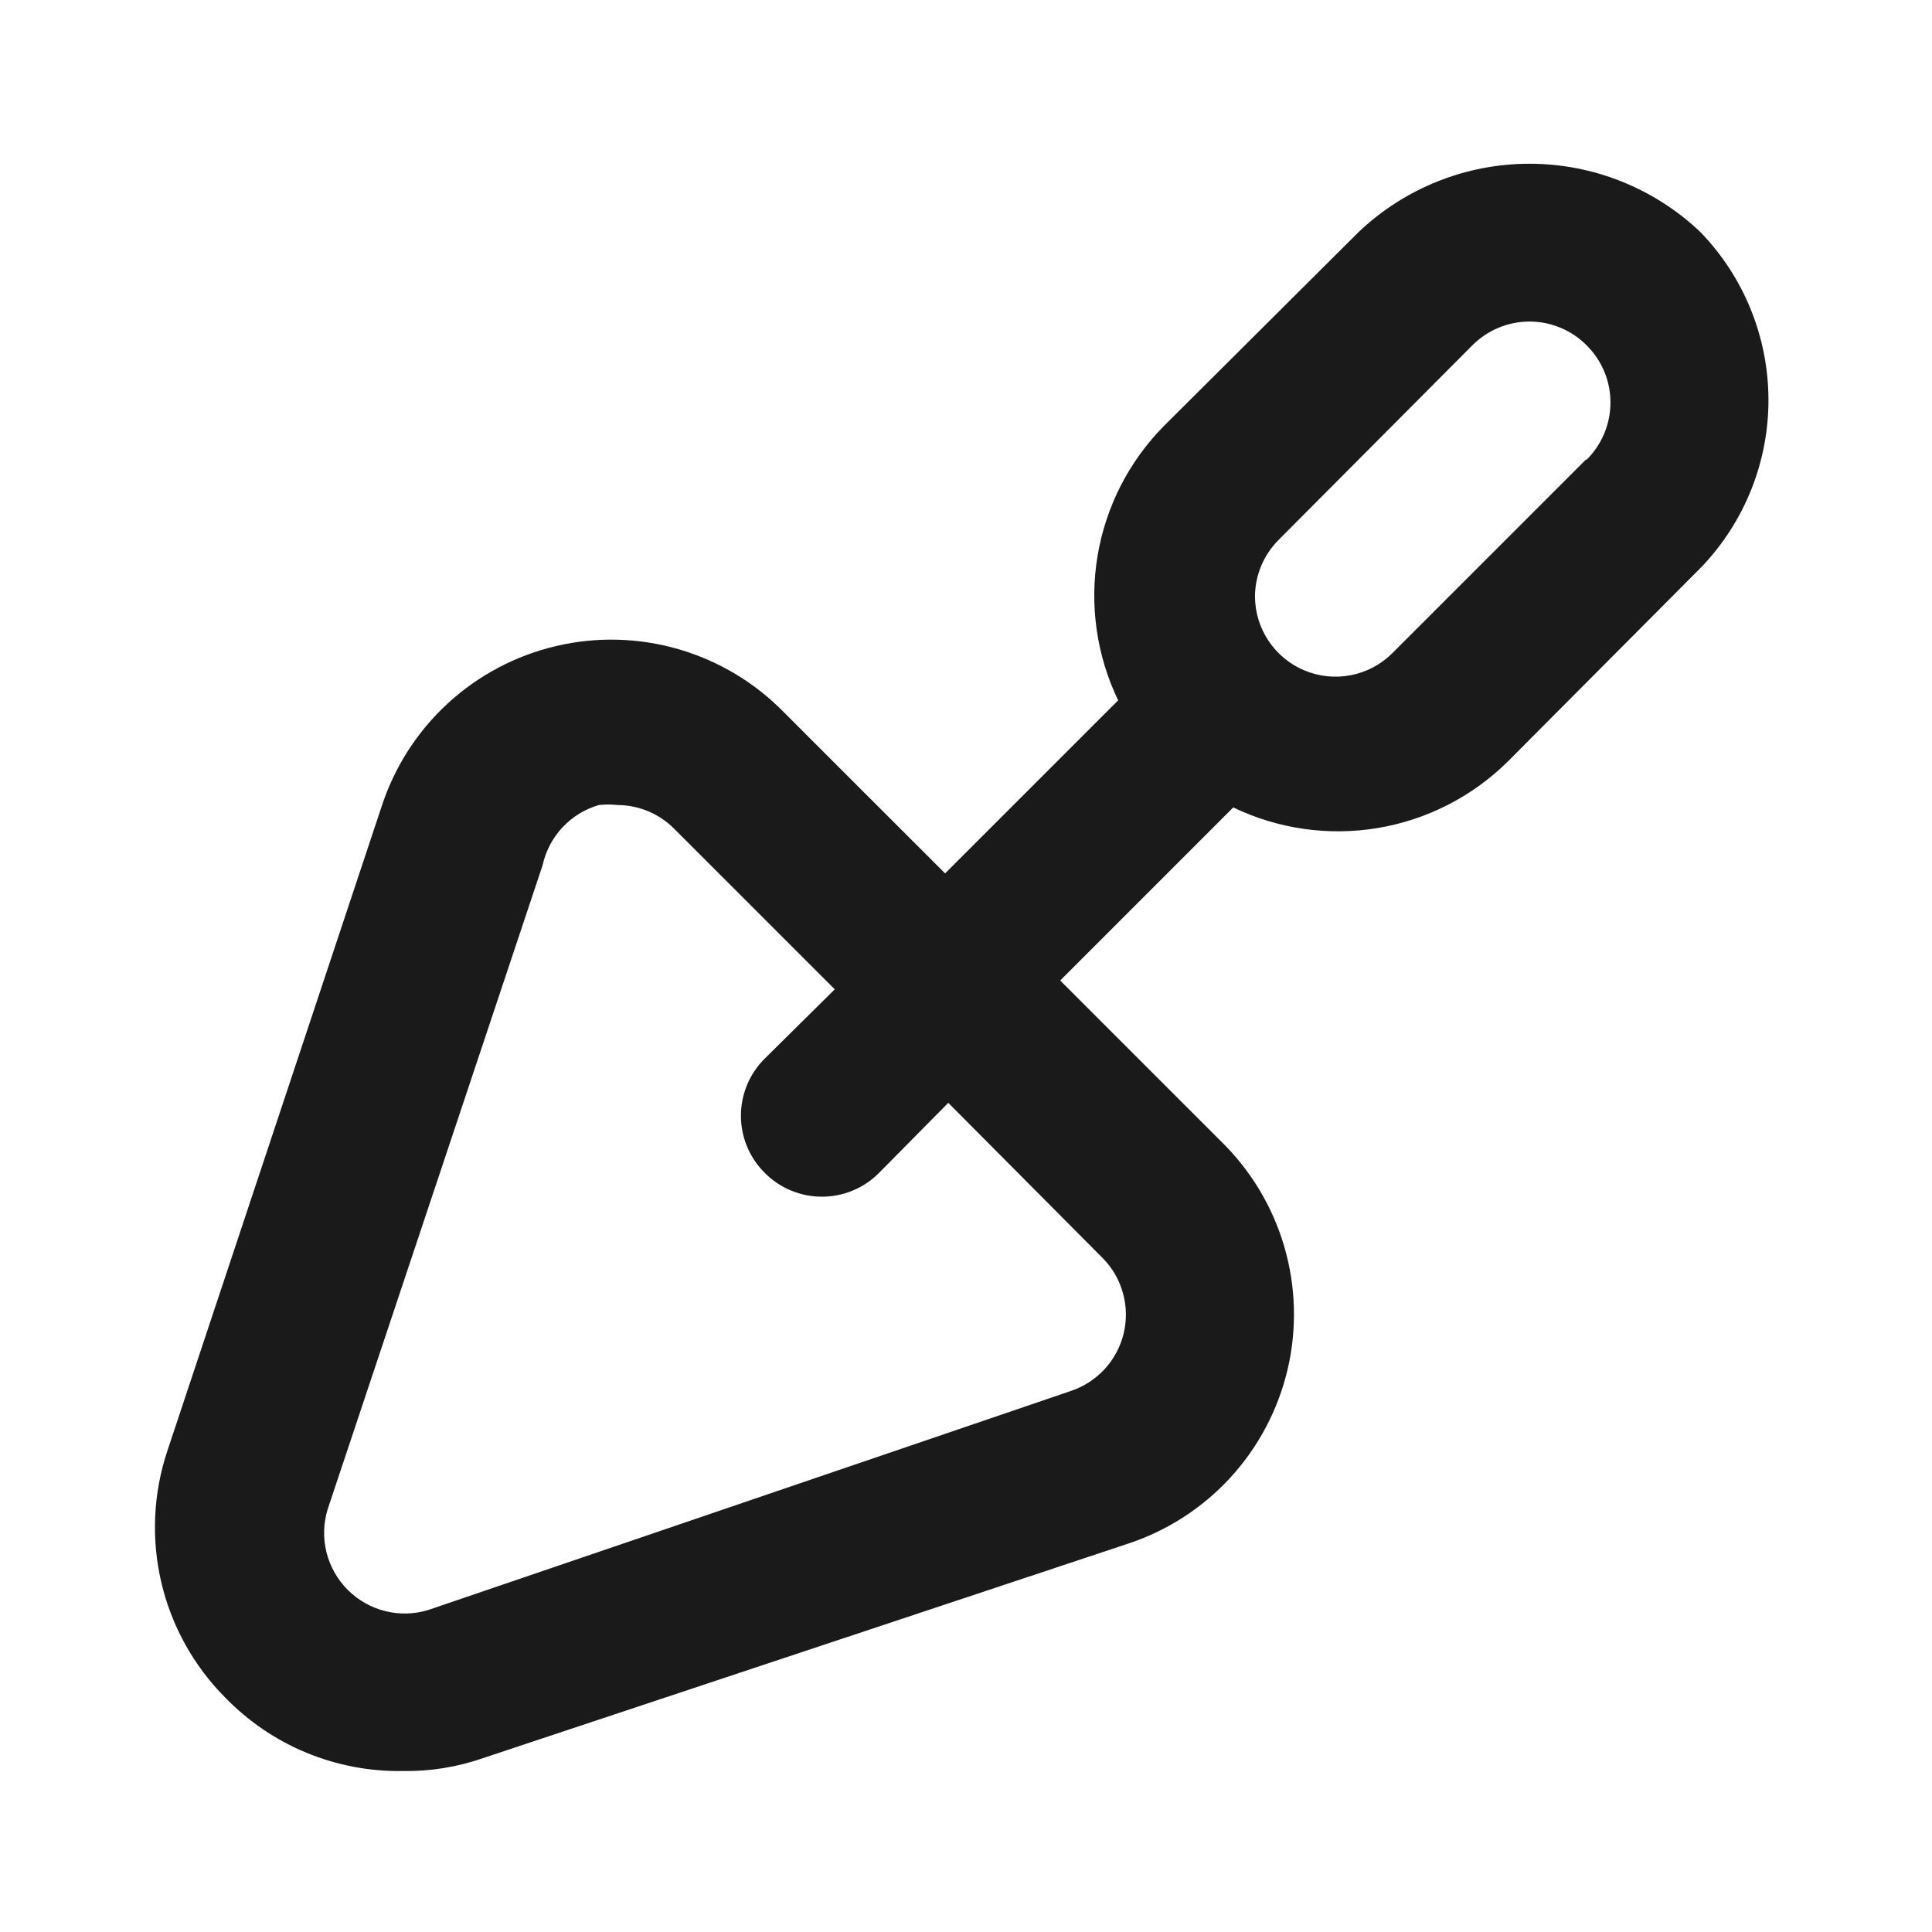
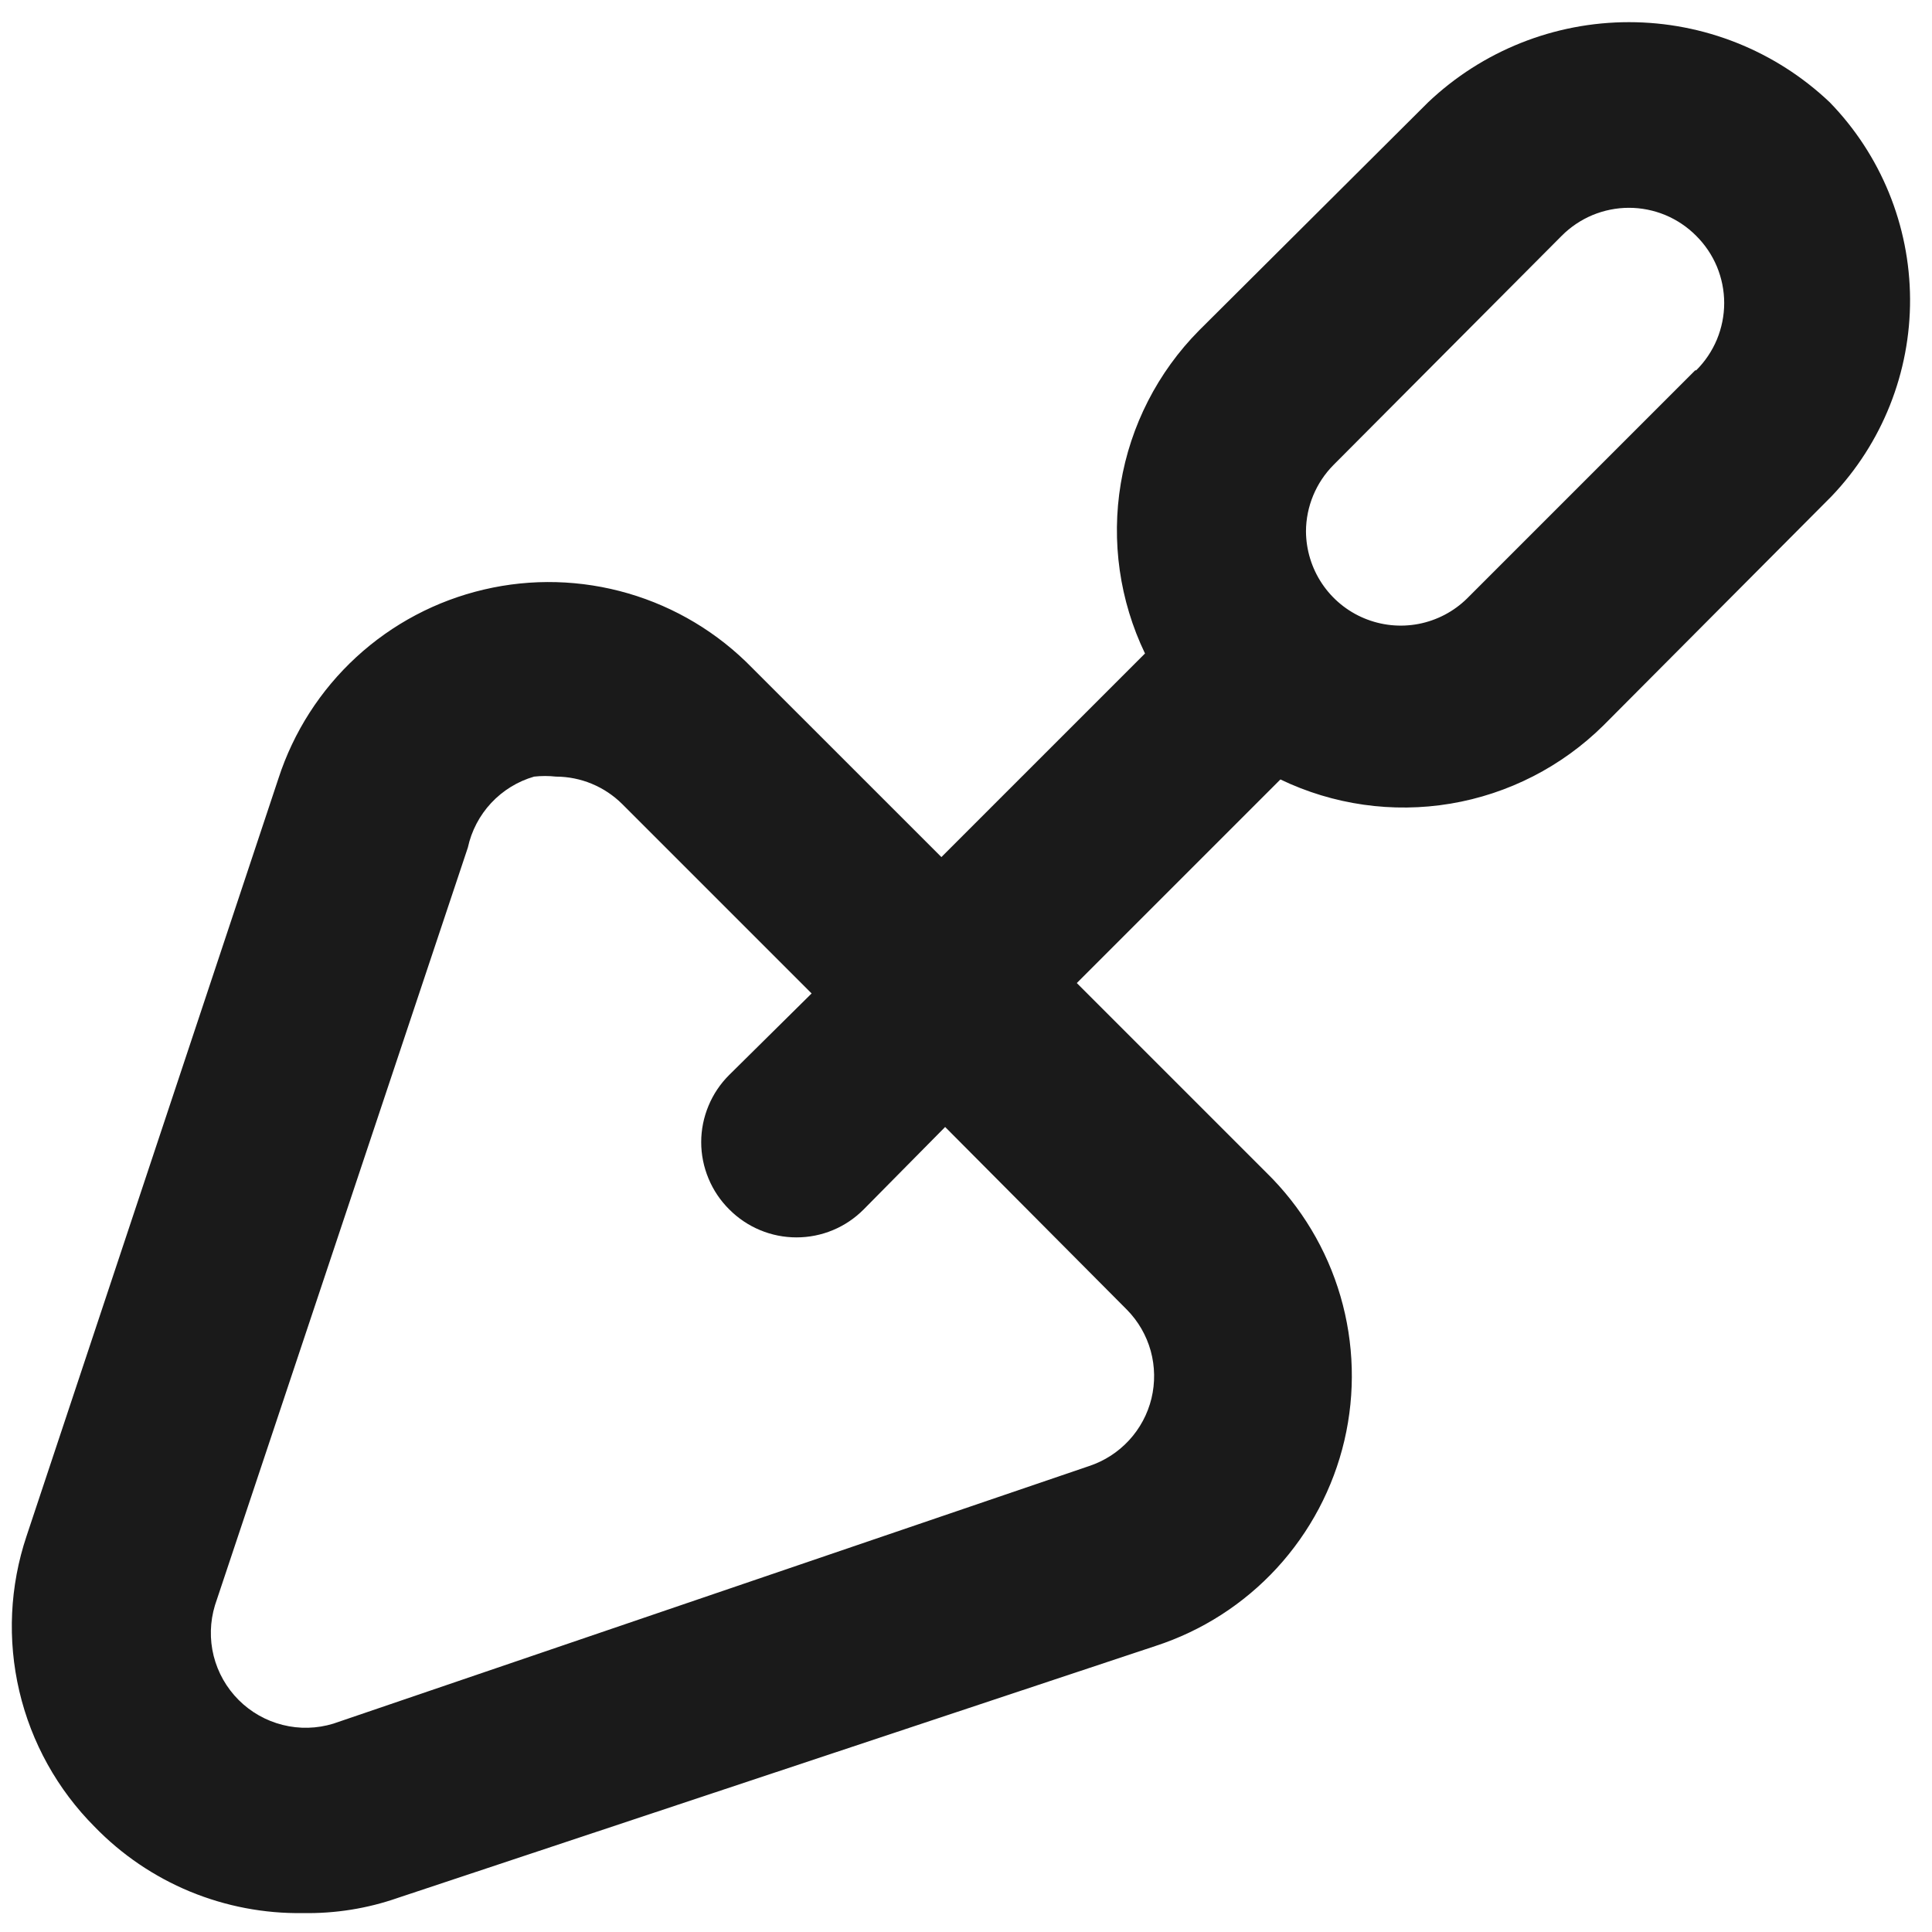
- <svg xmlns="http://www.w3.org/2000/svg" width="40" height="40" viewBox="0 0 40 40" fill="none">
-   <path d="M35.2 4.8C34.246 3.895 32.981 3.39 31.667 3.39C30.352 3.39 29.087 3.895 28.133 4.8L24.1 8.817C23.375 9.55 22.894 10.49 22.724 11.508C22.554 12.525 22.703 13.57 23.15 14.5L19.567 18.083L16.233 14.75C15.632 14.134 14.882 13.684 14.056 13.443C13.229 13.202 12.355 13.178 11.517 13.375C10.678 13.571 9.905 13.98 9.272 14.562C8.638 15.145 8.166 15.881 7.9 16.7L3.467 30.033C3.172 30.913 3.128 31.858 3.34 32.762C3.552 33.666 4.011 34.493 4.667 35.15C5.142 35.64 5.712 36.027 6.343 36.288C6.974 36.548 7.651 36.678 8.333 36.667C8.9 36.677 9.465 36.587 10 36.4L23.333 31.967C24.152 31.701 24.888 31.229 25.471 30.595C26.053 29.961 26.462 29.188 26.659 28.35C26.855 27.512 26.831 26.637 26.59 25.811C26.349 24.985 25.899 24.235 25.283 23.633L21.95 20.3L25.533 16.717C26.463 17.164 27.508 17.313 28.526 17.143C29.543 16.973 30.483 16.492 31.217 15.767L35.233 11.733C36.125 10.797 36.62 9.553 36.614 8.26C36.607 6.967 36.101 5.727 35.2 4.8ZM22.833 26.05C23.032 26.252 23.175 26.501 23.25 26.774C23.326 27.047 23.33 27.335 23.264 27.61C23.197 27.885 23.061 28.139 22.869 28.347C22.677 28.555 22.435 28.711 22.167 28.8L8.867 33.333C8.577 33.422 8.269 33.43 7.975 33.356C7.682 33.283 7.414 33.131 7.2 32.917C6.986 32.703 6.834 32.435 6.76 32.141C6.687 31.848 6.695 31.54 6.783 31.25L11.233 17.917C11.297 17.622 11.439 17.351 11.644 17.131C11.85 16.911 12.111 16.75 12.4 16.667C12.527 16.653 12.656 16.653 12.783 16.667C13.22 16.669 13.639 16.842 13.95 17.15L17.283 20.483L15.833 21.917C15.677 22.072 15.553 22.256 15.468 22.459C15.384 22.662 15.34 22.88 15.34 23.1C15.34 23.32 15.384 23.538 15.468 23.741C15.553 23.944 15.677 24.128 15.833 24.283C15.988 24.439 16.172 24.564 16.376 24.648C16.579 24.733 16.797 24.776 17.017 24.776C17.237 24.776 17.454 24.733 17.657 24.648C17.861 24.564 18.045 24.439 18.2 24.283L19.633 22.833L22.833 26.05ZM32.833 9.517L28.817 13.533C28.583 13.763 28.286 13.918 27.965 13.98C27.643 14.042 27.31 14.007 27.008 13.881C26.705 13.755 26.447 13.542 26.265 13.27C26.082 12.998 25.985 12.678 25.983 12.35C25.985 11.913 26.159 11.494 26.467 11.183L30.483 7.15C30.638 6.994 30.823 6.87 31.026 6.785C31.229 6.701 31.447 6.657 31.667 6.657C31.887 6.657 32.104 6.701 32.307 6.785C32.511 6.87 32.695 6.994 32.85 7.15C33.006 7.305 33.13 7.489 33.215 7.692C33.299 7.895 33.343 8.113 33.343 8.333C33.343 8.553 33.299 8.771 33.215 8.974C33.13 9.177 33.006 9.362 32.85 9.517H32.833Z" fill="#1A1A1A" />
+ <svg xmlns="http://www.w3.org/2000/svg" width="34" height="34" viewBox="0 0 34 34" fill="none">
+   <path d="M32.2 1.8C31.246 0.895 29.982 0.39 28.667 0.39C27.352 0.39 26.087 0.895 25.133 1.8L21.1 5.817C20.375 6.55 19.894 7.49 19.724 8.508C19.554 9.525 19.703 10.57 20.15 11.5L16.567 15.083L13.233 11.75C12.632 11.134 11.882 10.684 11.056 10.443C10.229 10.202 9.355 10.178 8.517 10.375C7.679 10.571 6.905 10.98 6.272 11.562C5.638 12.145 5.166 12.881 4.9 13.7L0.467 27.033C0.172 27.913 0.128 28.858 0.34 29.762C0.552 30.666 1.011 31.493 1.667 32.15C2.142 32.64 2.713 33.027 3.343 33.288C3.974 33.548 4.651 33.678 5.333 33.667C5.9 33.677 6.465 33.587 7 33.4L20.333 28.967C21.152 28.701 21.888 28.229 22.471 27.595C23.053 26.961 23.463 26.188 23.659 25.35C23.855 24.512 23.831 23.637 23.59 22.811C23.349 21.985 22.899 21.235 22.283 20.633L18.95 17.3L22.533 13.717C23.463 14.164 24.508 14.313 25.526 14.143C26.543 13.973 27.483 13.492 28.217 12.767L32.233 8.733C33.125 7.798 33.62 6.553 33.614 5.26C33.607 3.967 33.101 2.727 32.2 1.8ZM19.833 23.05C20.032 23.252 20.175 23.501 20.251 23.774C20.326 24.047 20.33 24.335 20.264 24.61C20.197 24.885 20.061 25.139 19.869 25.347C19.677 25.555 19.436 25.711 19.167 25.8L5.867 30.333C5.577 30.422 5.269 30.43 4.976 30.356C4.682 30.283 4.414 30.131 4.2 29.917C3.986 29.703 3.834 29.435 3.76 29.141C3.687 28.848 3.695 28.54 3.783 28.25L8.233 14.917C8.297 14.622 8.439 14.351 8.644 14.131C8.85 13.911 9.111 13.75 9.4 13.667C9.527 13.653 9.656 13.653 9.783 13.667C10.221 13.668 10.64 13.842 10.95 14.15L14.283 17.483L12.833 18.917C12.677 19.072 12.553 19.256 12.469 19.459C12.384 19.662 12.34 19.88 12.34 20.1C12.34 20.32 12.384 20.538 12.469 20.741C12.553 20.944 12.677 21.128 12.833 21.283C12.988 21.439 13.173 21.564 13.376 21.648C13.579 21.733 13.797 21.776 14.017 21.776C14.237 21.776 14.455 21.733 14.658 21.648C14.861 21.564 15.045 21.439 15.2 21.283L16.633 19.833L19.833 23.05ZM29.833 6.517L25.817 10.533C25.583 10.763 25.286 10.918 24.965 10.98C24.643 11.042 24.31 11.007 24.008 10.881C23.705 10.755 23.447 10.542 23.265 10.27C23.083 9.998 22.985 9.678 22.983 9.35C22.985 8.913 23.159 8.494 23.467 8.183L27.483 4.15C27.638 3.994 27.823 3.87 28.026 3.785C28.229 3.701 28.447 3.657 28.667 3.657C28.887 3.657 29.105 3.701 29.308 3.785C29.511 3.87 29.695 3.994 29.85 4.15C30.006 4.305 30.13 4.489 30.215 4.692C30.299 4.895 30.343 5.113 30.343 5.333C30.343 5.553 30.299 5.771 30.215 5.974C30.13 6.177 30.006 6.362 29.85 6.517H29.833Z" fill="#1A1A1A" />
</svg>
